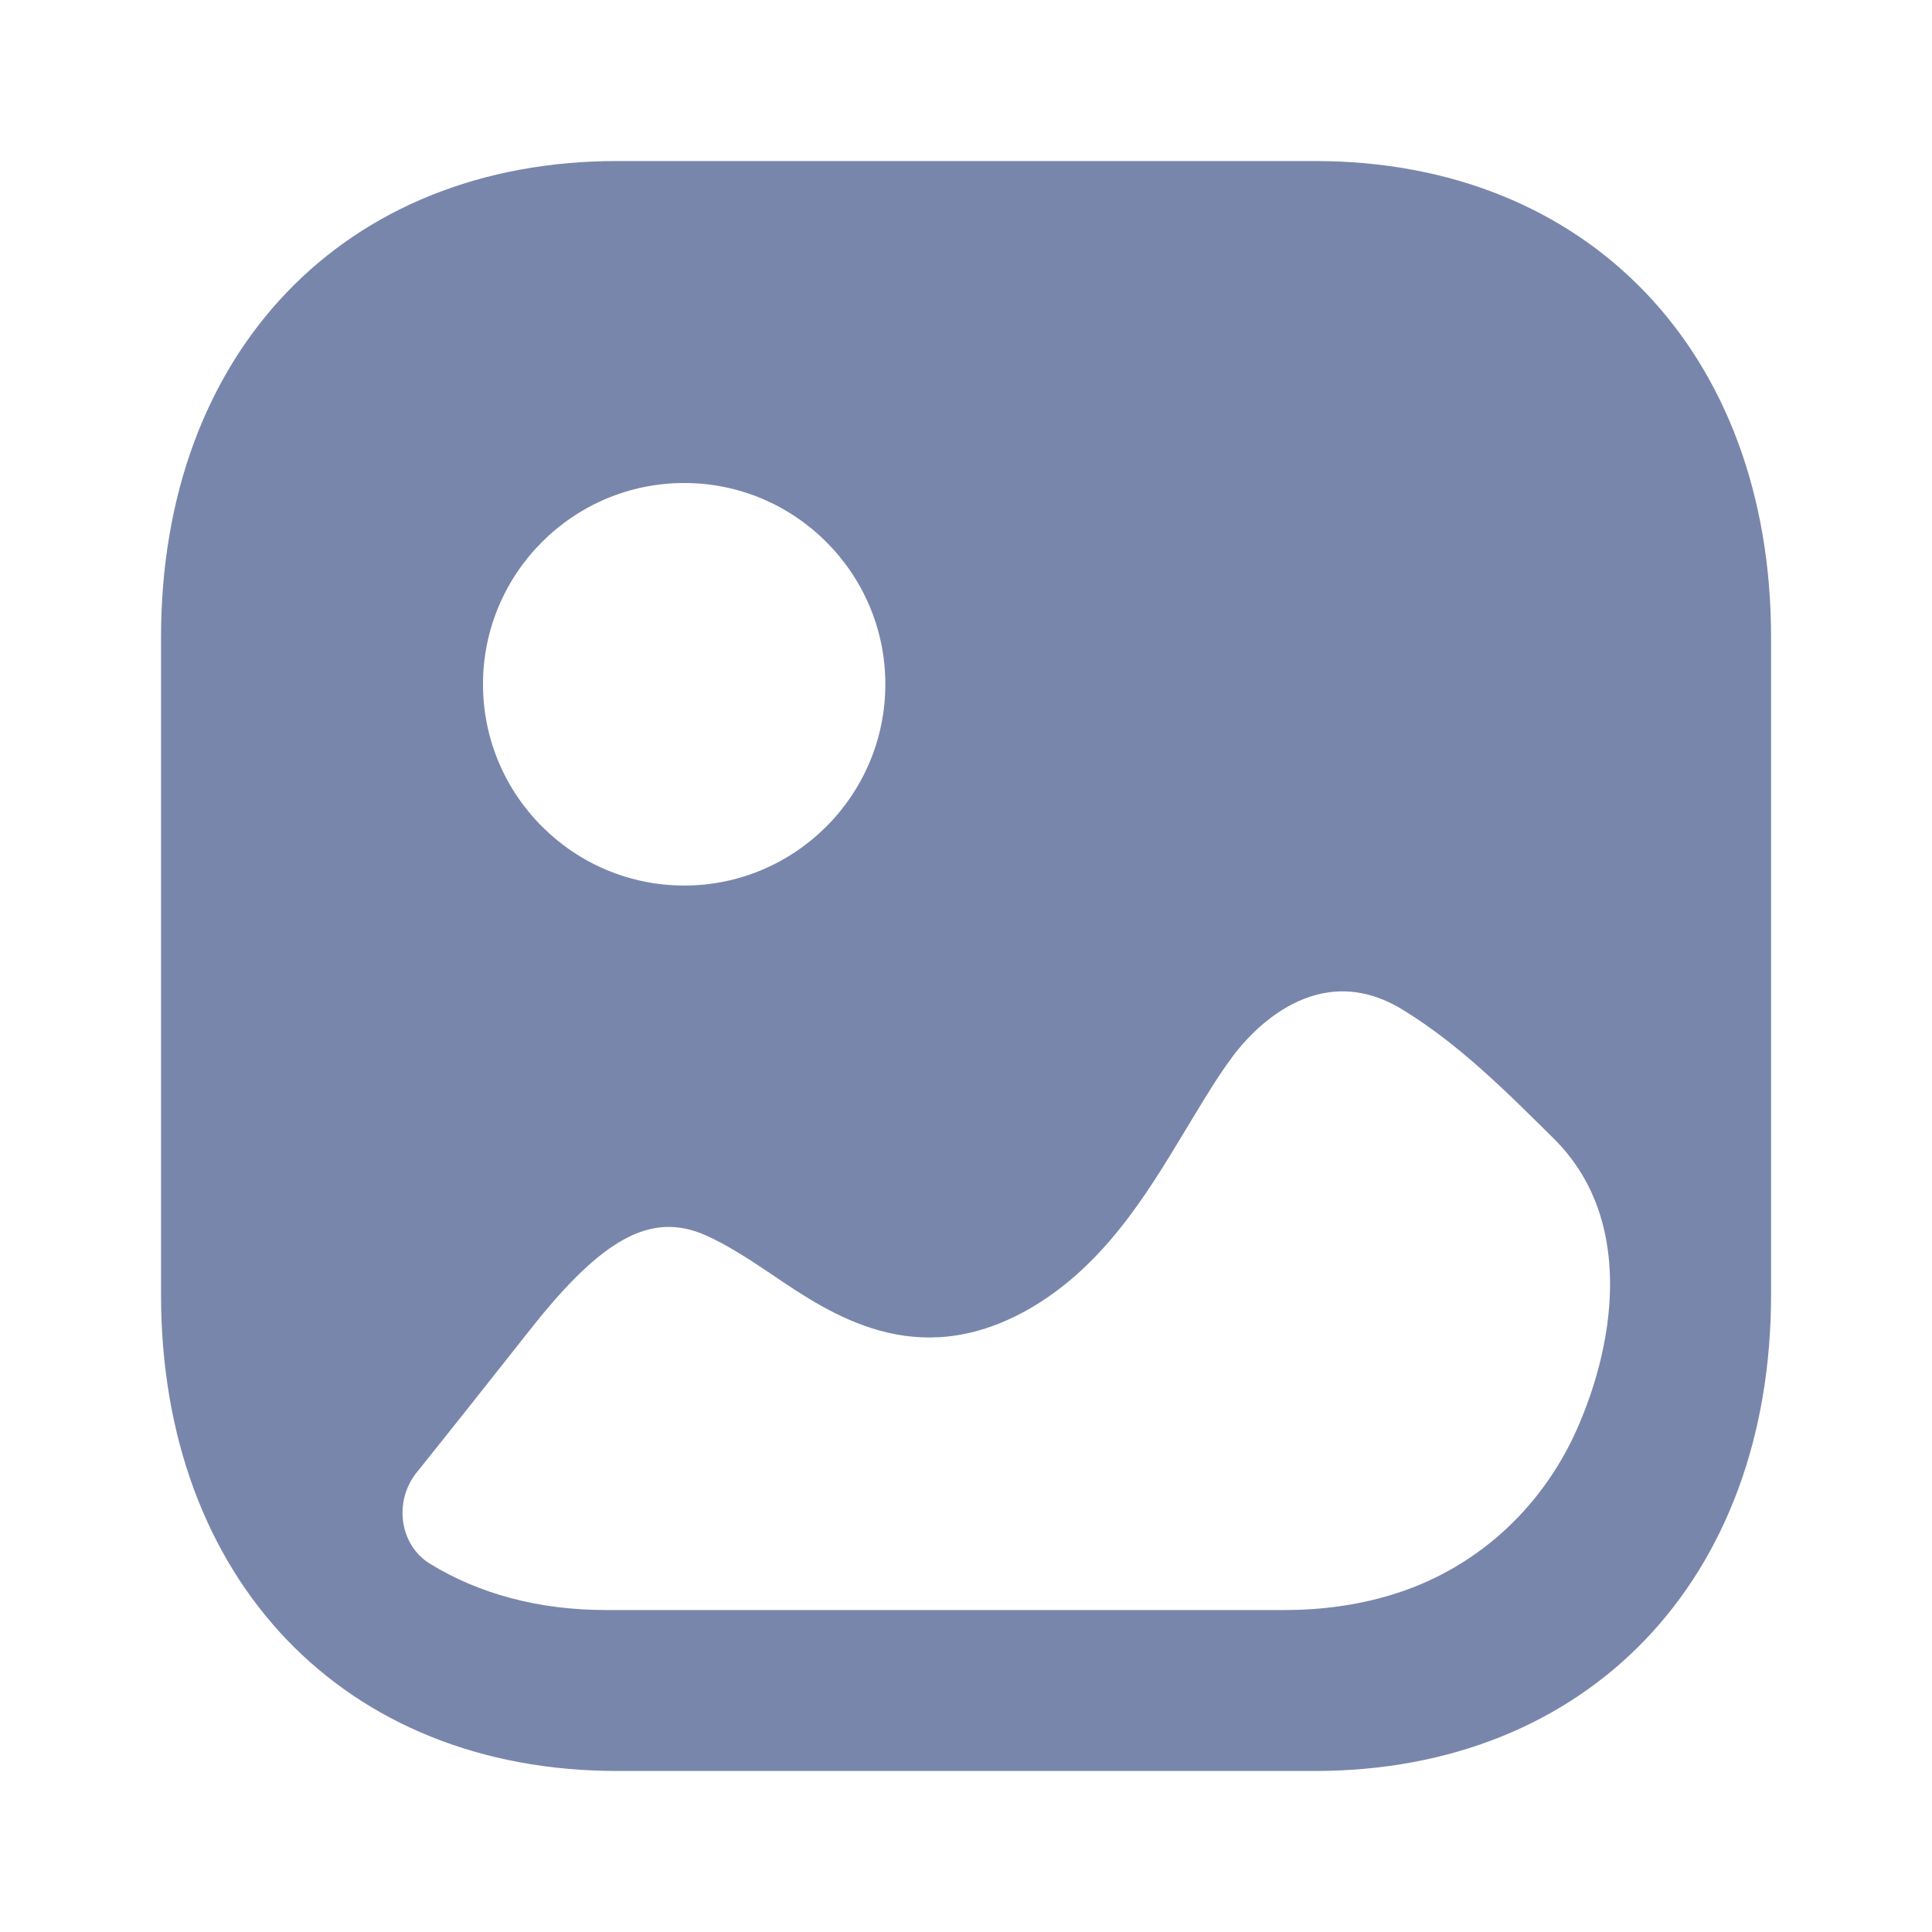
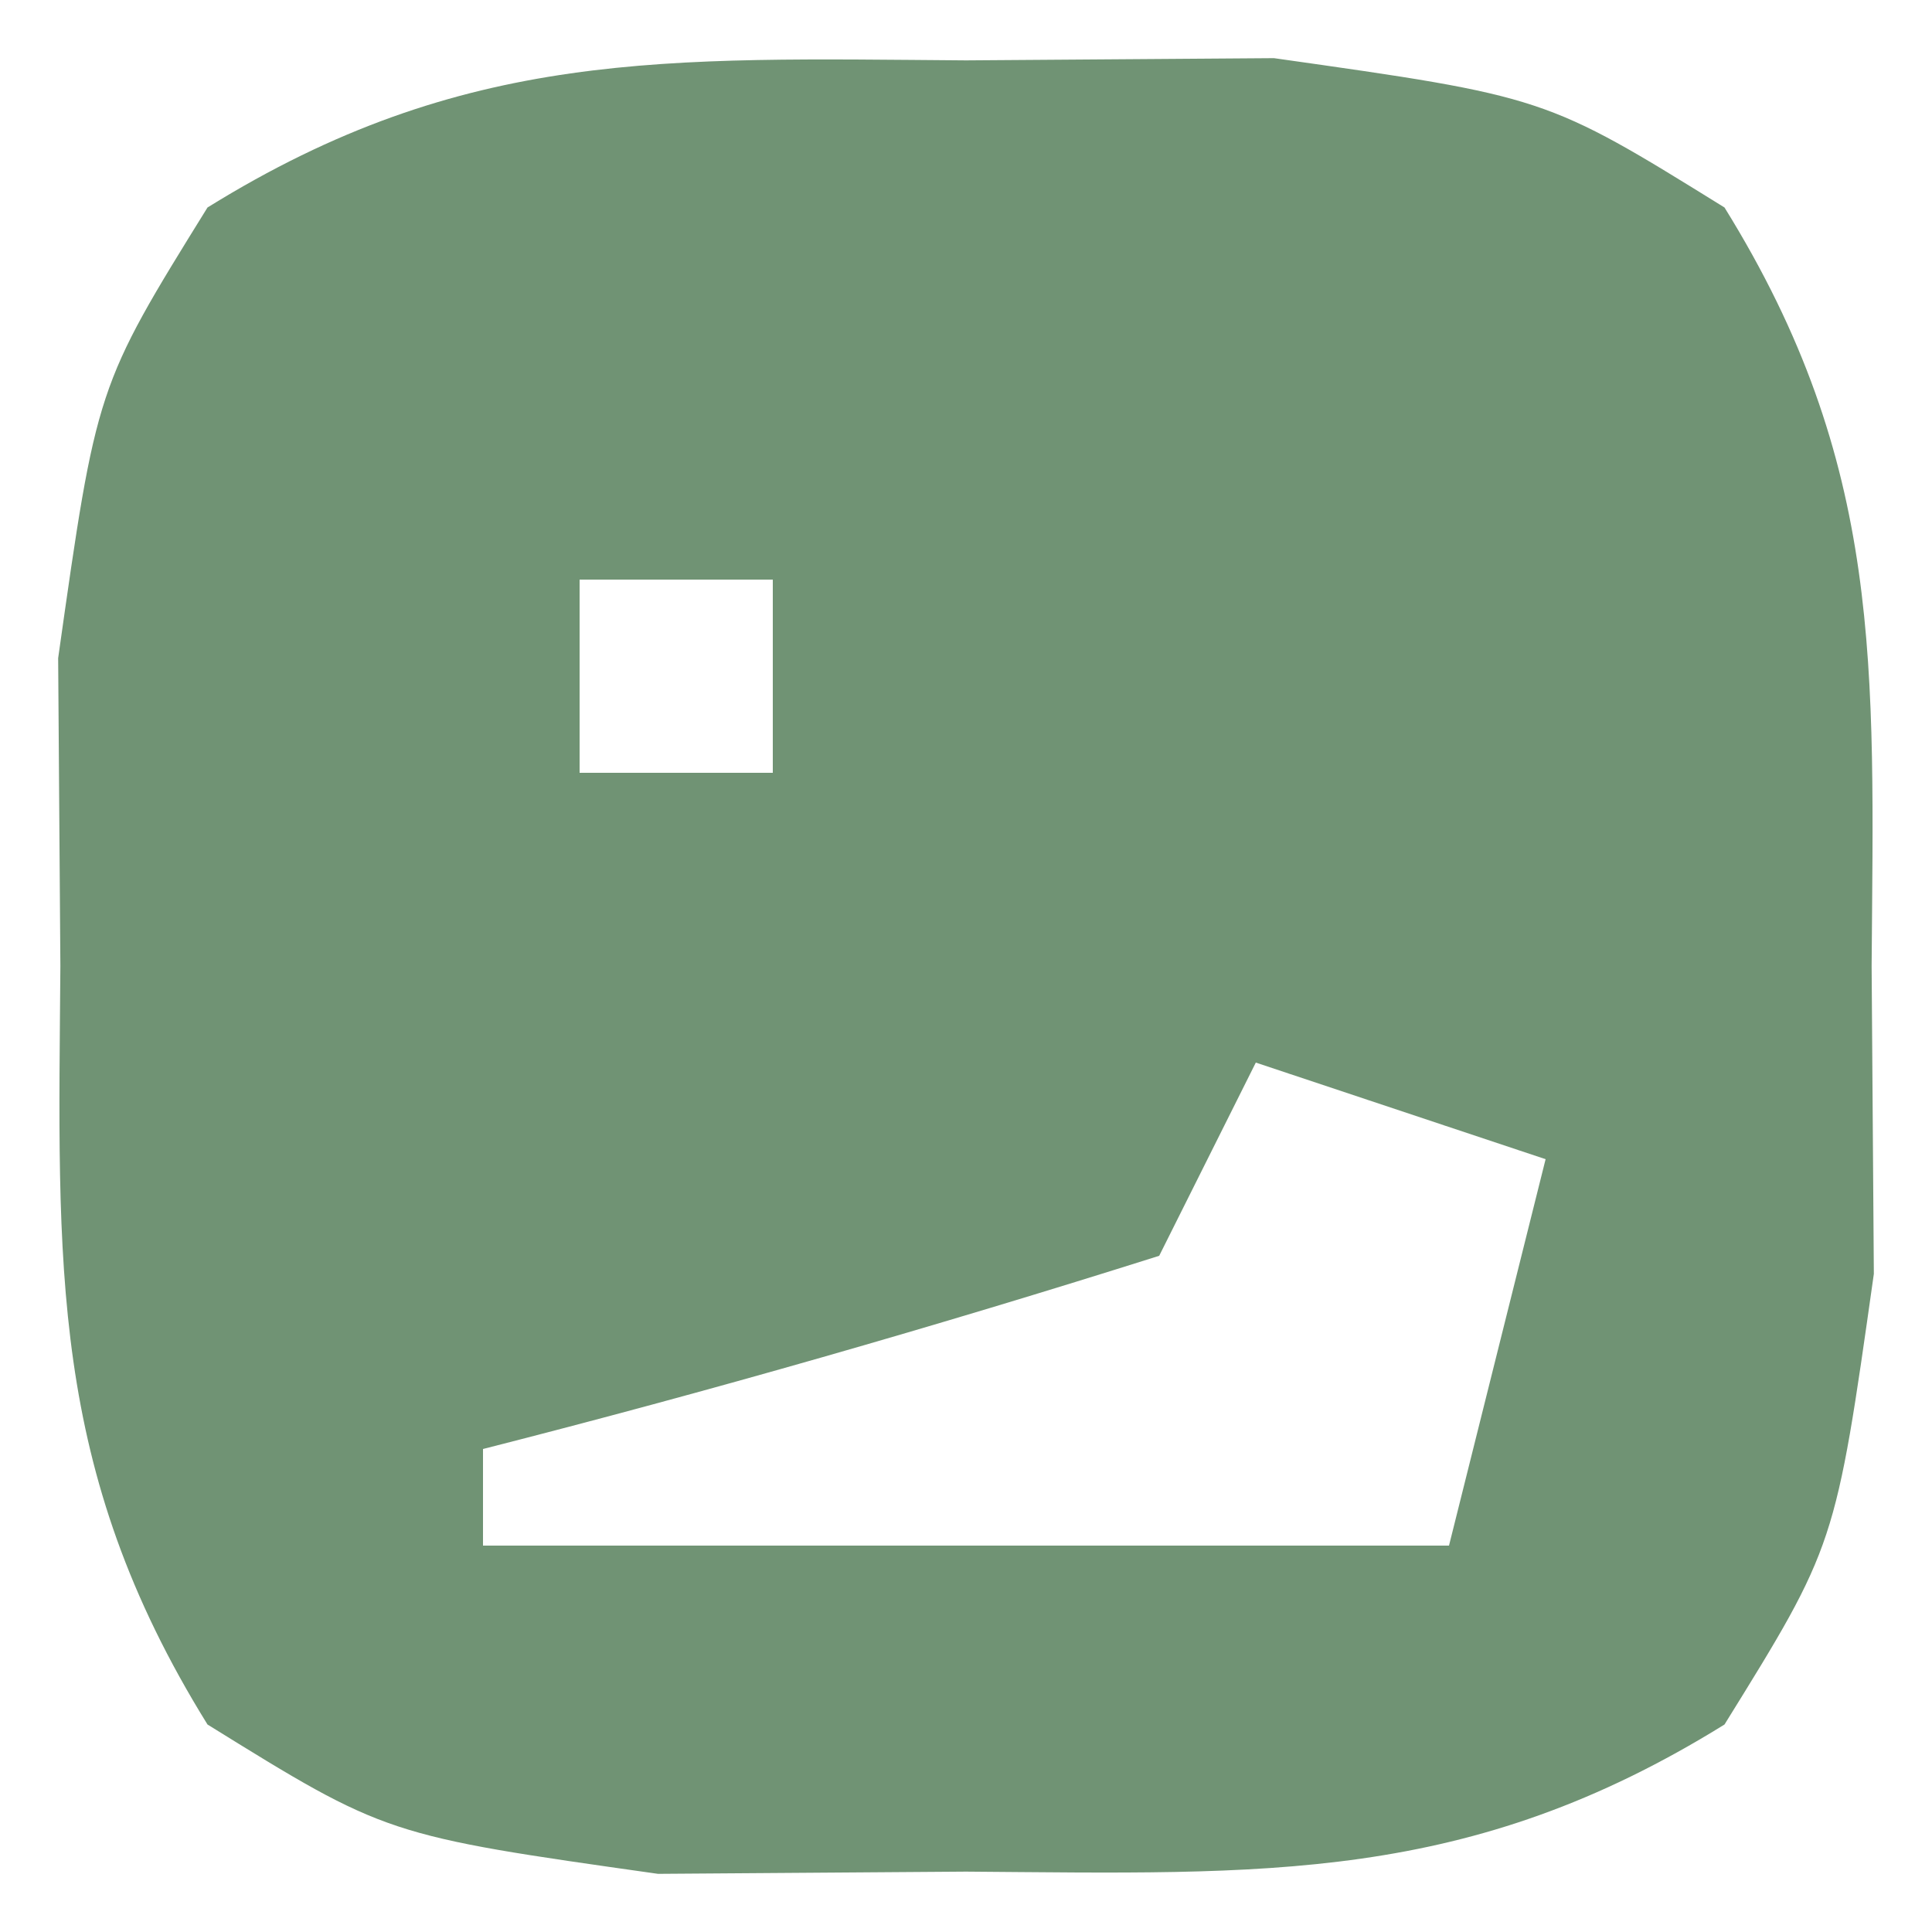
- <svg xmlns="http://www.w3.org/2000/svg" width="20" height="20" viewBox="0 0 20 20" fill="none">
-   <path fill-rule="evenodd" clip-rule="evenodd" d="M6.389 18.333H13.611C16.436 18.333 18.334 16.352 18.334 13.403V6.597C18.334 3.649 16.436 1.667 13.612 1.667H6.389C3.564 1.667 1.667 3.649 1.667 6.597V13.403C1.667 16.352 3.564 18.333 6.389 18.333ZM7.083 9.167C5.934 9.167 5 8.232 5 7.083C5 5.935 5.934 5 7.083 5C8.231 5 9.165 5.935 9.165 7.083C9.165 8.232 8.231 9.167 7.083 9.167ZM16.518 12.445C16.797 13.161 16.652 14.021 16.353 14.729C16 15.572 15.323 16.21 14.47 16.489C14.091 16.613 13.694 16.667 13.297 16.667H6.274C5.575 16.667 4.957 16.499 4.45 16.187C4.132 15.991 4.076 15.538 4.312 15.245C4.705 14.755 5.094 14.263 5.486 13.767C6.234 12.817 6.738 12.542 7.297 12.784C7.524 12.884 7.752 13.033 7.987 13.191C8.612 13.616 9.481 14.2 10.626 13.566C11.409 13.128 11.864 12.375 12.259 11.72L12.266 11.709C12.294 11.663 12.322 11.617 12.349 11.571L12.349 11.571L12.349 11.571C12.482 11.351 12.613 11.134 12.762 10.934C12.948 10.684 13.637 9.901 14.531 10.459C15.1 10.809 15.578 11.284 16.09 11.792C16.285 11.987 16.425 12.208 16.518 12.445Z" fill="#7986AC" />
+ <svg xmlns="http://www.w3.org/2000/svg" version="1.1" width="20" height="20">
+   <path d="M0 0 C1.052 -0.008 2.104 -0.015 3.188 -0.023 C6 0.375 6 0.375 7.852 1.523 C9.5 4.18 9.398 6.271 9.375 9.375 C9.383 10.427 9.39 11.479 9.398 12.562 C9 15.375 9 15.375 7.852 17.227 C5.195 18.875 3.104 18.773 0 18.75 C-1.052 18.758 -2.104 18.765 -3.188 18.773 C-6 18.375 -6 18.375 -7.852 17.227 C-9.5 14.57 -9.398 12.479 -9.375 9.375 C-9.383 8.323 -9.39 7.271 -9.398 6.188 C-9 3.375 -9 3.375 -7.852 1.523 C-5.195 -0.125 -3.104 -0.023 0 0 Z M-4 5.375 C-4 6.035 -4 6.695 -4 7.375 C-3.34 7.375 -2.68 7.375 -2 7.375 C-2 6.715 -2 6.055 -2 5.375 C-2.66 5.375 -3.32 5.375 -4 5.375 Z M3 10.375 C2.67 11.035 2.34 11.695 2 12.375 C-0.314 13.106 -2.648 13.776 -5 14.375 C-5 14.705 -5 15.035 -5 15.375 C-1.7 15.375 1.6 15.375 5 15.375 C5.33 14.055 5.66 12.735 6 11.375 C5.01 11.045 4.02 10.715 3 10.375 Z " fill="#709374" transform="translate(10,0.625)" />
</svg>
